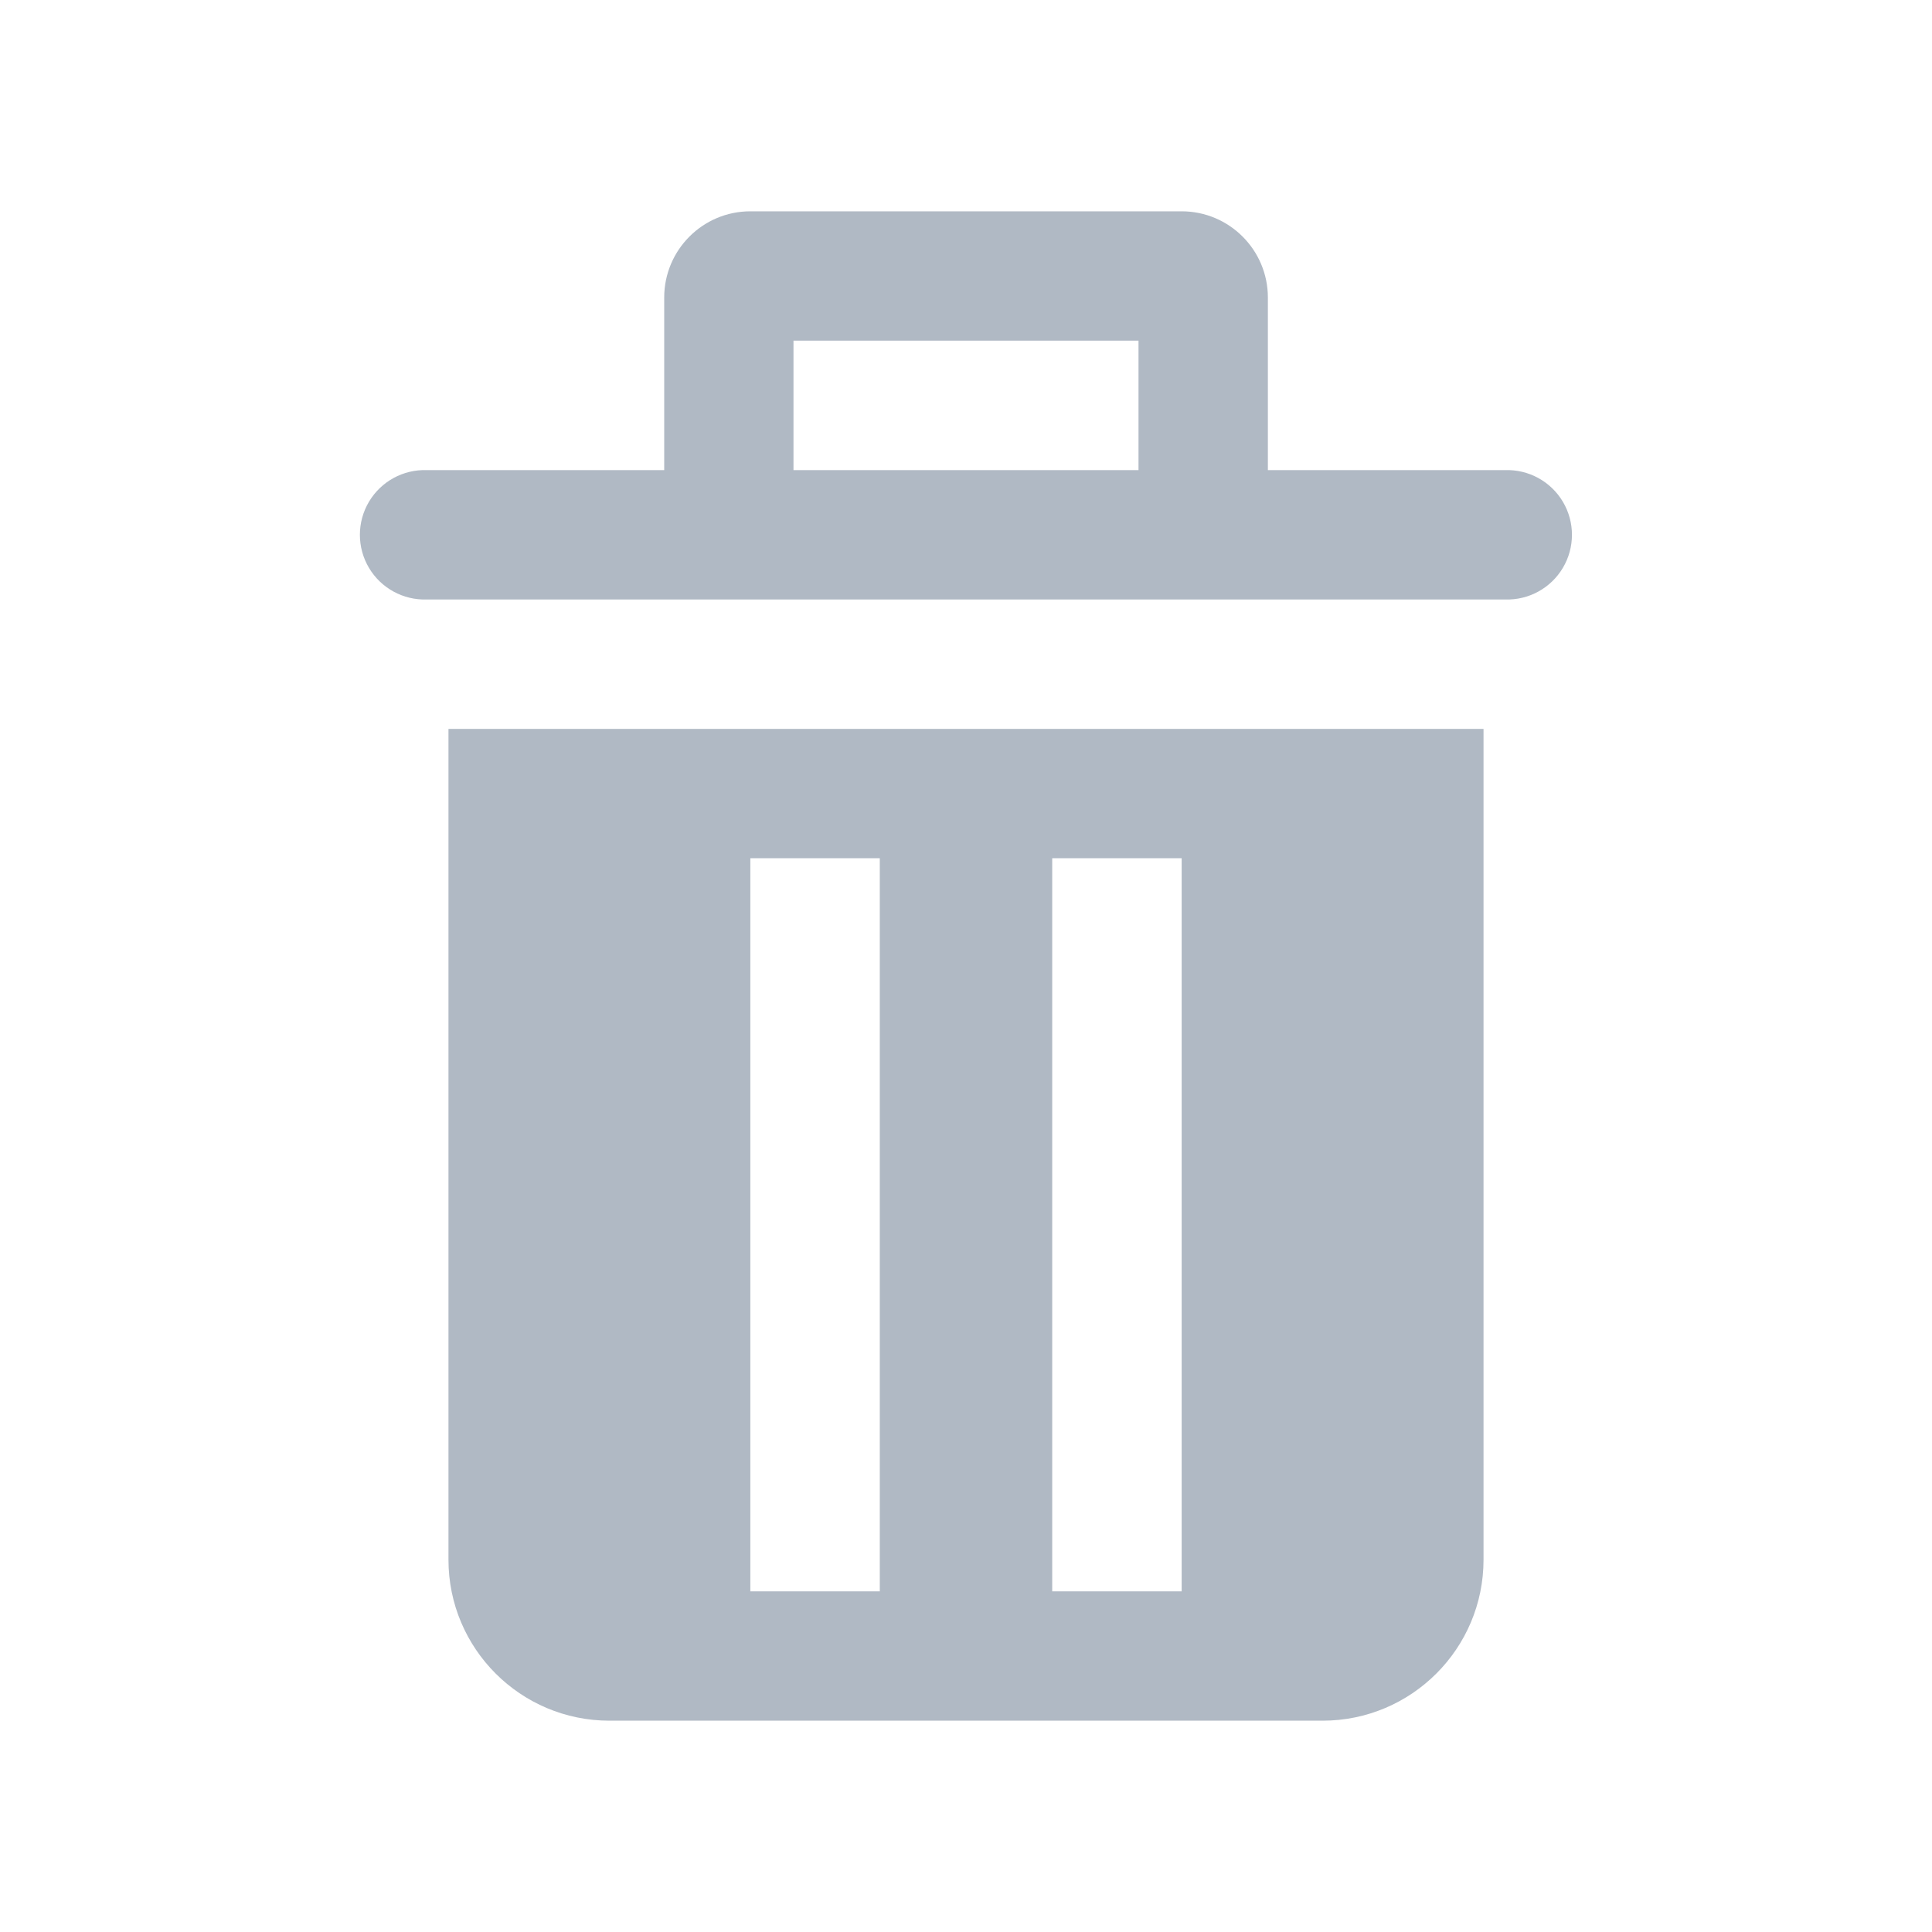
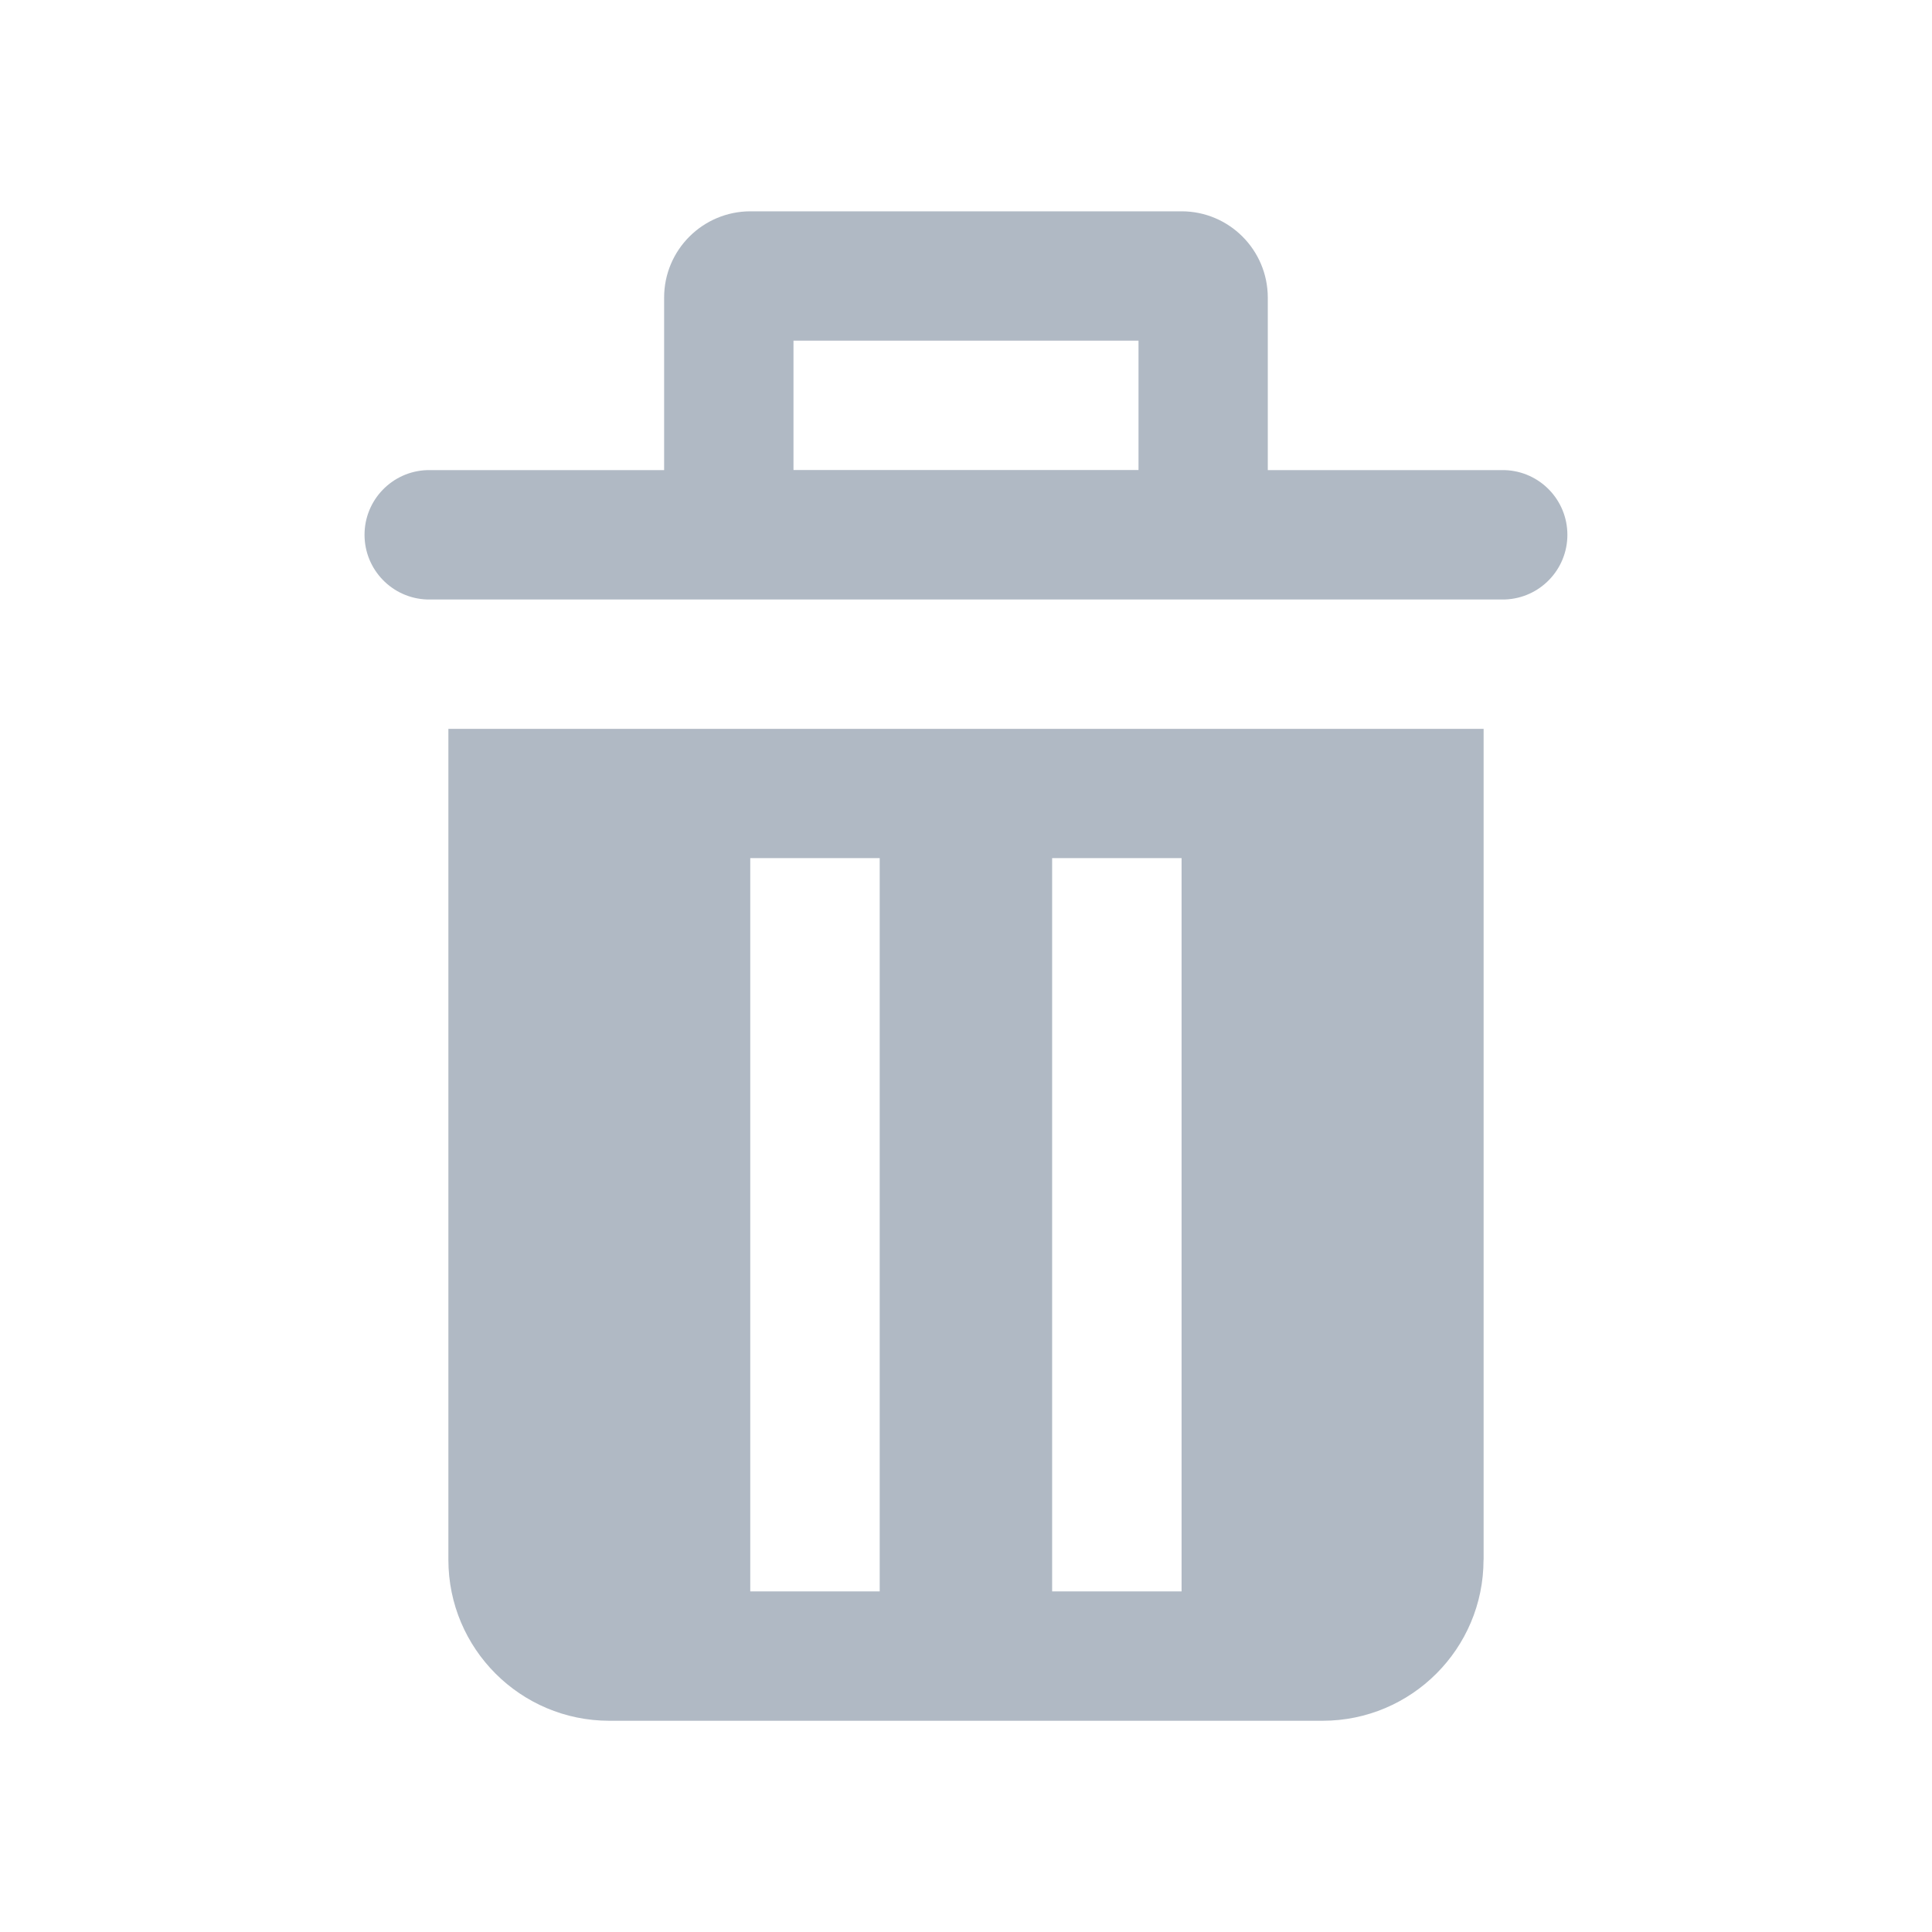
<svg xmlns="http://www.w3.org/2000/svg" width="24" height="24" fill="none" viewBox="0 0 24 24">
  <g class="24x24/Solid/delete">
-     <path fill="#B0B9C4" fill-rule="evenodd" d="M9.857 4.232V5.84h4.286V4.232H9.857Zm-.536-1.607c-.591 0-1.07.48-1.07 1.071V5.84H5.303a.804.804 0 1 0 0 1.607h13.392a.804.804 0 1 0 0-1.607H15.75V3.696c0-.591-.48-1.071-1.071-1.071H9.32Zm-3.75 6.43v10.32a2 2 0 0 0 2 2h8.858a2 2 0 0 0 2-2V9.055H5.57Zm7.5 10.713v-9.107h1.608v9.107H13.07Zm-3.75 0v-9.107h1.608v9.107H9.32Z" class="Primary" clip-rule="evenodd" />
+     <path fill="#B0B9C4" d="M18.429 19.376a2 2 0 0 1-2 2H7.57a2 2 0 0 1-2-2V9.054h12.86v10.322ZM9.32 10.661v9.108h1.608V10.66H9.32Zm3.75 0v9.108h1.608V10.66H13.07Zm1.608-8.036c.591 0 1.07.48 1.071 1.071V5.84h2.946a.804.804 0 0 1 0 1.607H5.304a.804.804 0 0 1 0-1.607H8.25V3.696c0-.591.48-1.07 1.071-1.071h5.358ZM9.857 5.839h4.286V4.232H9.857V5.84Z" class="Primary" />
  </g>
</svg>
